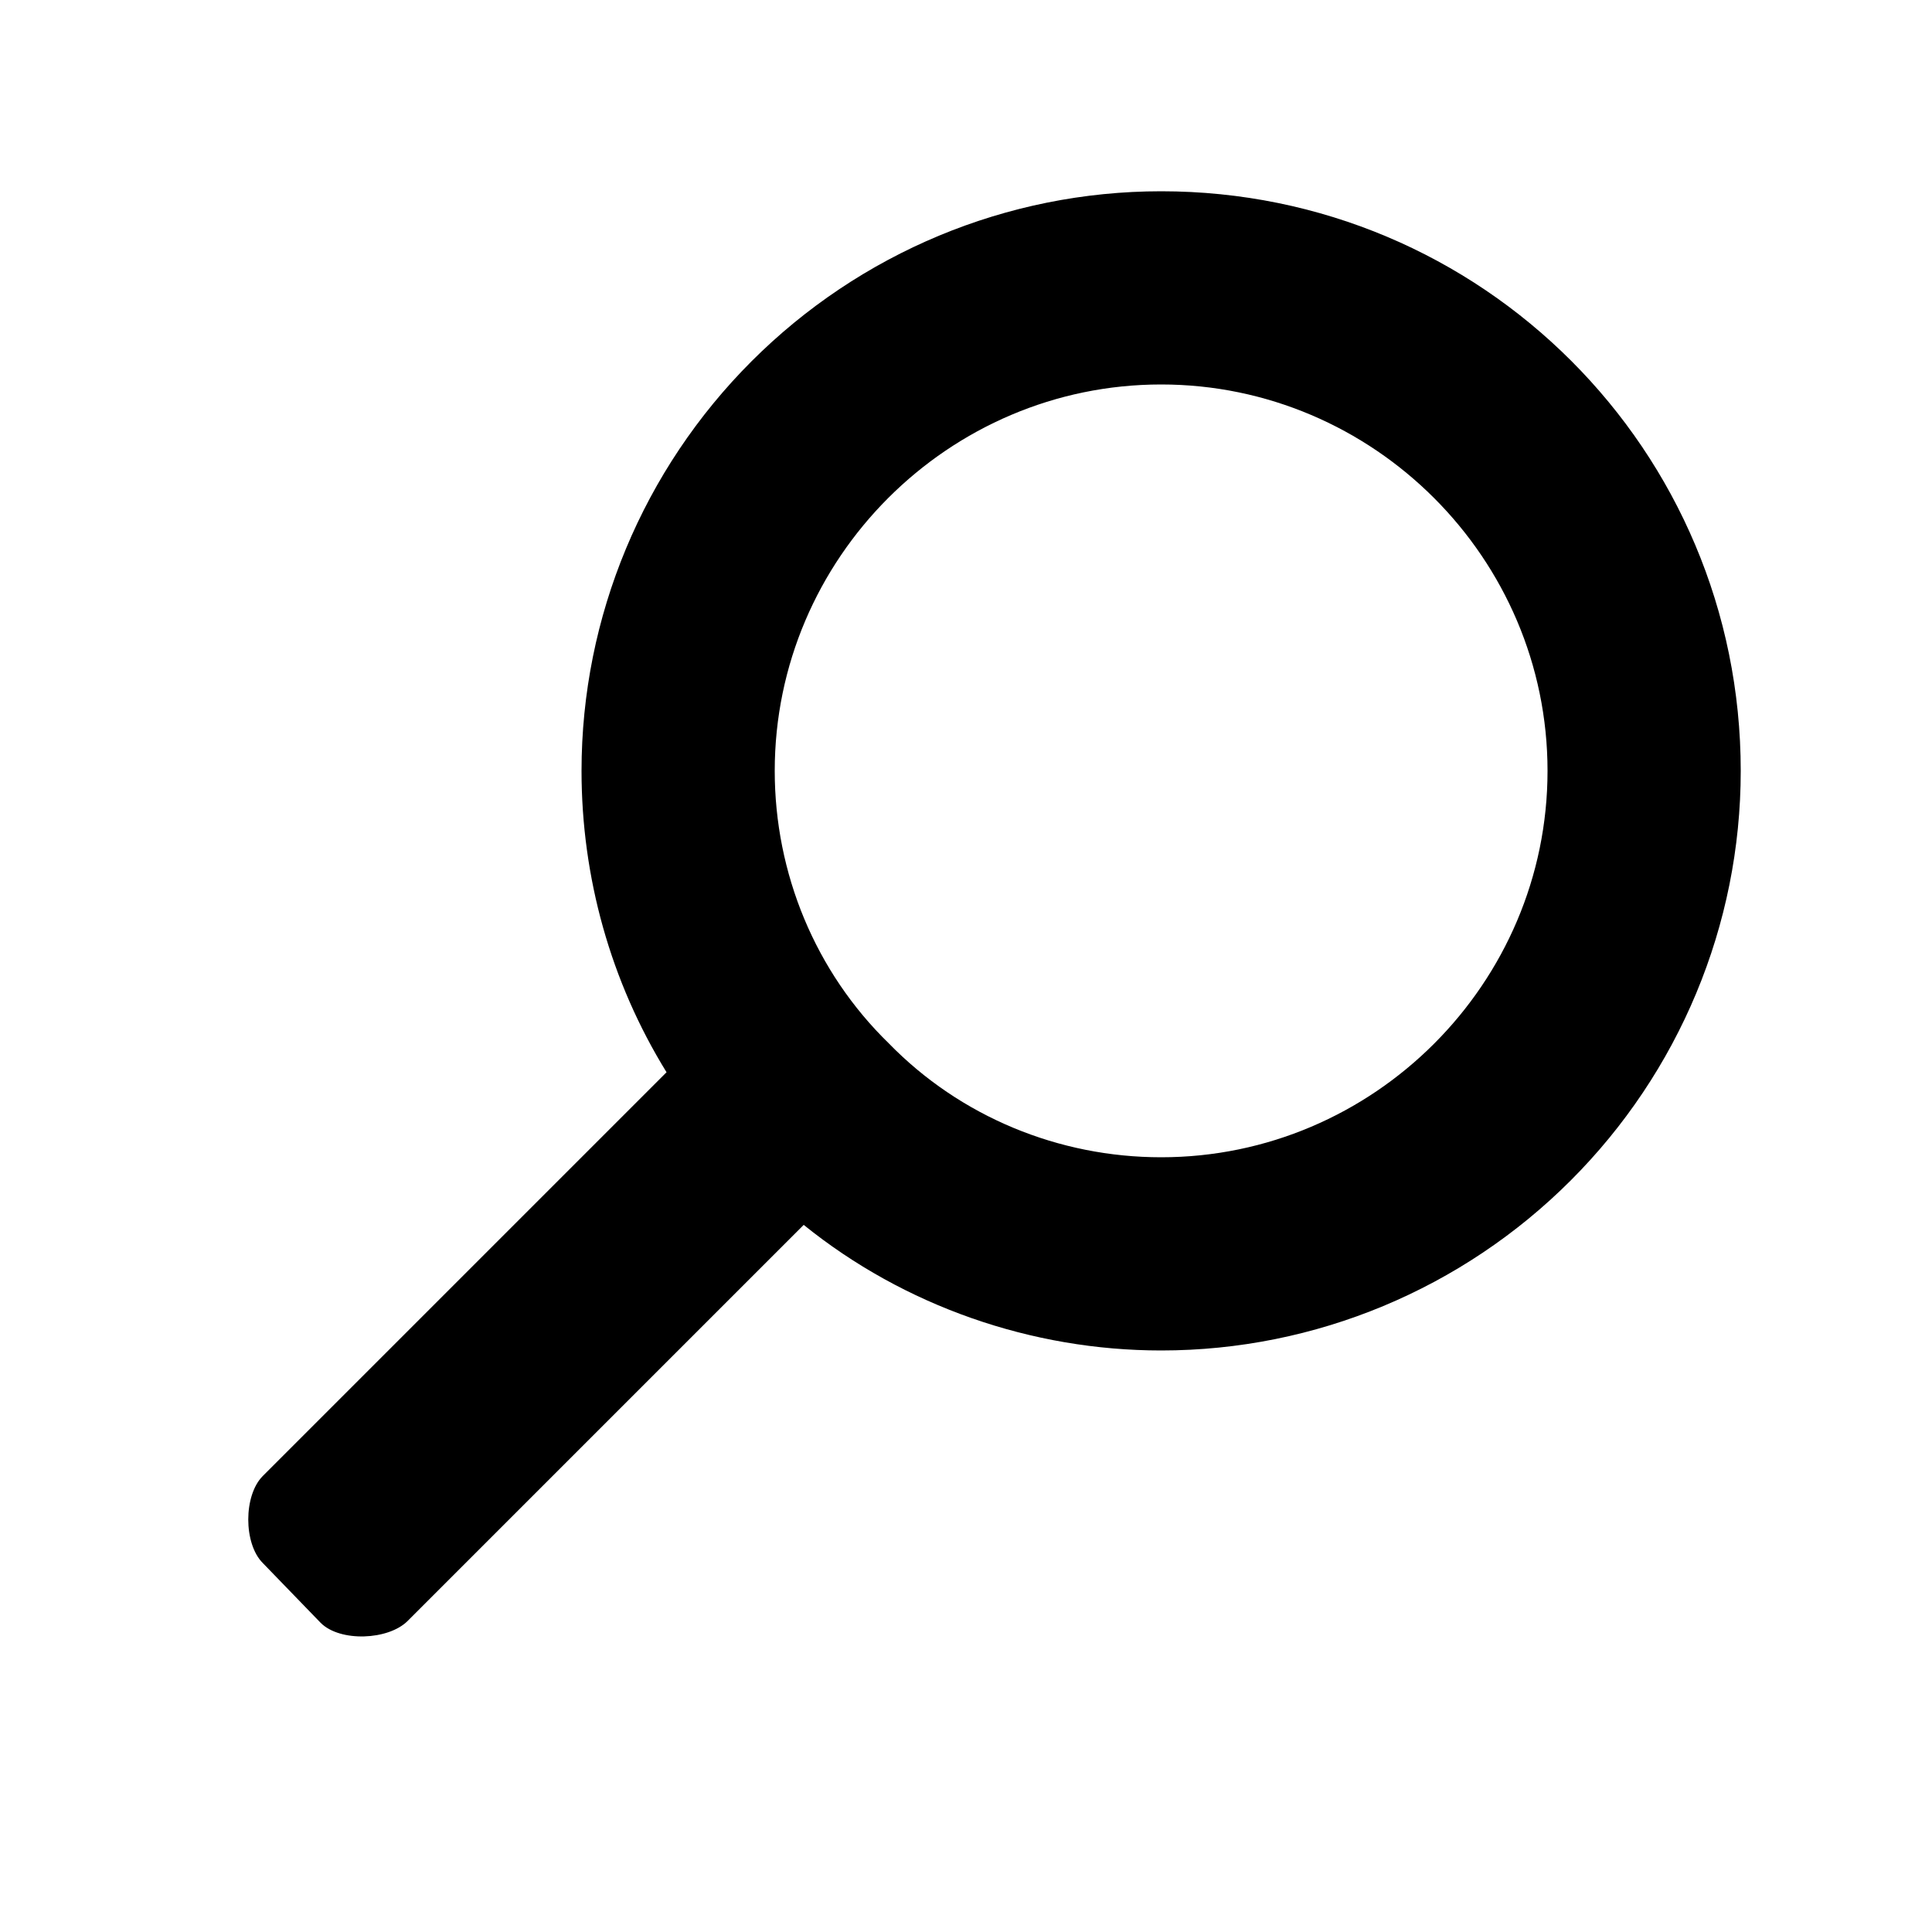
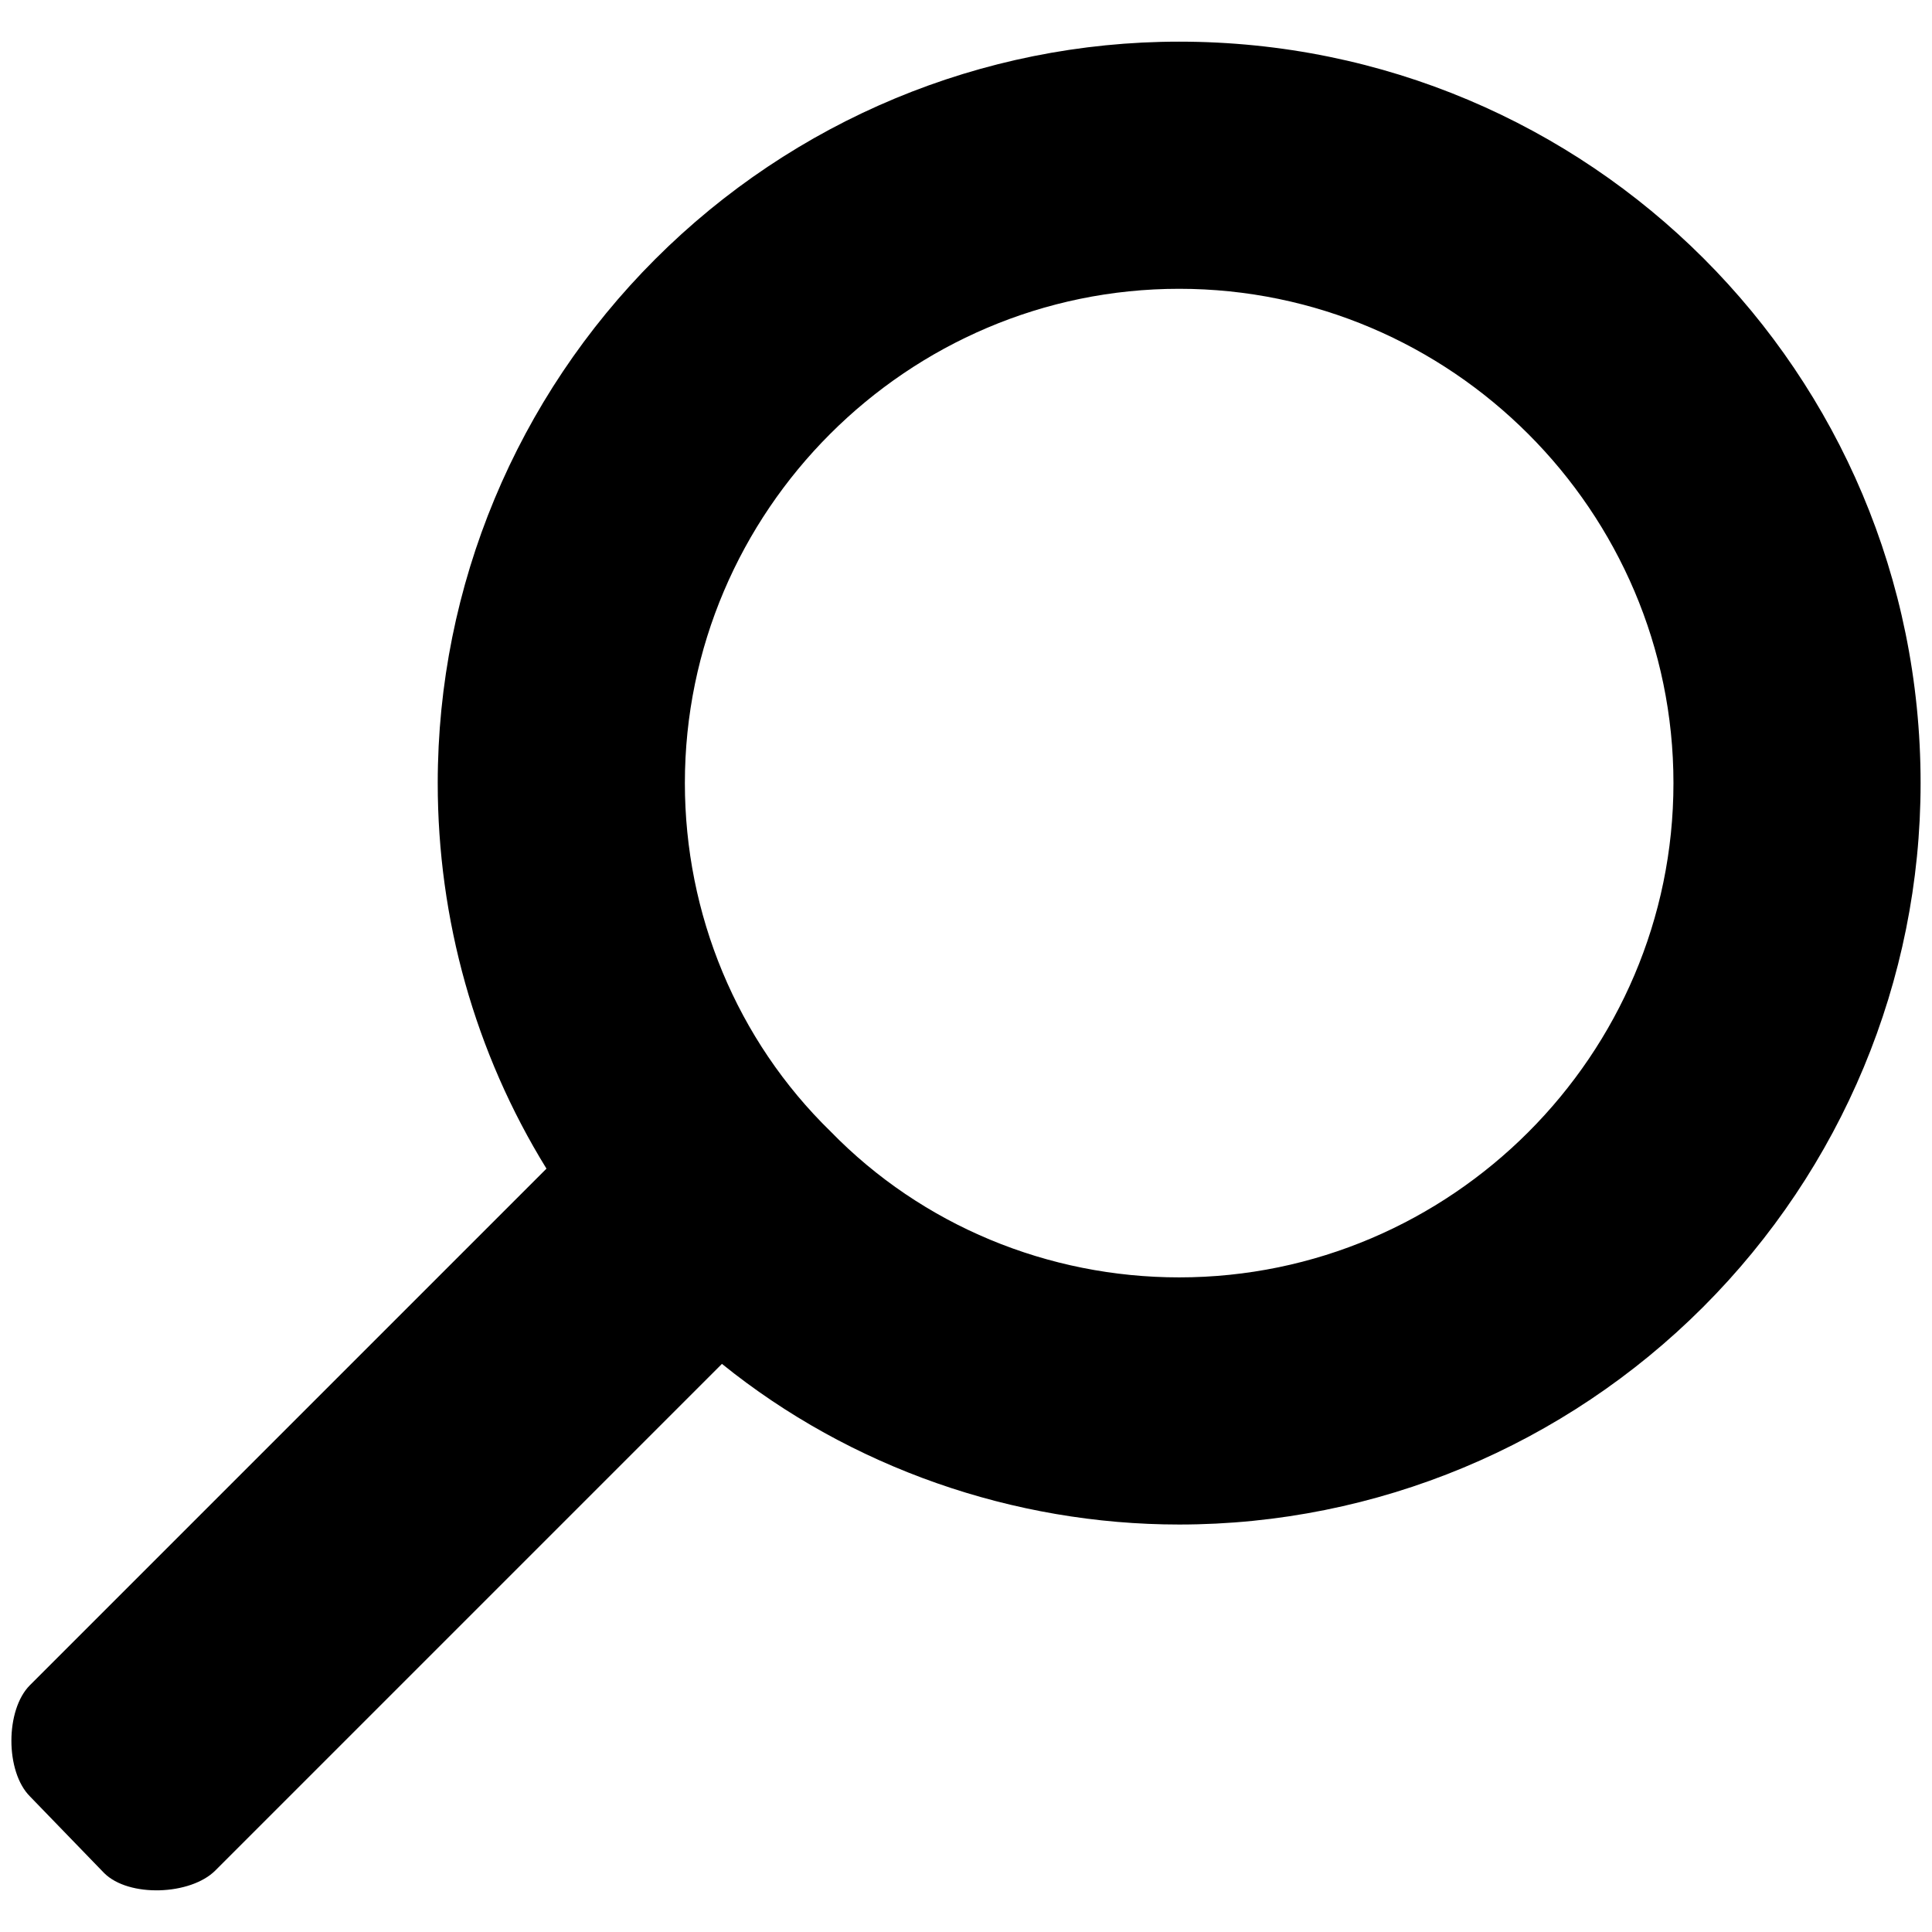
<svg xmlns="http://www.w3.org/2000/svg" viewBox="0 0 1000 1000">
-   <path d="M 601 199C 601 199 601 199 601 199C 491 199 401 289 401 399C 401 452 422 503 460 540C 497 578 548 599 601 599C 711 599 801 509 801 399C 801 289 711 199 601 199M 601 99C 601 99 601 99 601 99C 767 99 901 233 901 399C 901 479 869 555 813 611C 757 667 681 699 601 699C 534 699 468 676 416 634C 416 634 211 839 211 839C 201 849 176 850 166 840C 166 840 136 809 136 809C 126 799 126 774 136 764C 136 764 345 555 345 555C 316 508 301 454 301 399C 301 319 333 243 389 187C 445 131 521 99 601 99" />
+   <defs>
+     <style>
+       .cls-1{fill:#000000}
+     </style>
+   </defs>
+   <g id="Layer_1" data-name="Layer 1">
+     <path d="M610.333 149.482 L610.333 149.482 C469.619 149.482 354.489 264.612 354.489 405.326 C354.489 473.124 381.353 538.365 429.963 585.696 C477.294 634.306 542.534 661.17 610.333 661.17 C751.047 661.17 866.176 546.04 866.176 405.326 C866.176 264.612 751.047 149.482 610.333 149.482 M610.333 21.56 L610.333 21.56 C822.683 21.56 994.098 192.976 994.098 405.326 C994.098 507.663 953.163 604.884 881.527 676.52 C809.891 748.156 712.67 789.091 610.333 789.091 C524.625 789.091 440.197 759.669 373.677 705.942 L111.438 968.182 C98.645 980.974 66.665 982.253 53.873 969.461 L15.496 929.805 C2.704 917.013 2.704 885.033 15.496 872.24 L282.853 604.884 C245.755 544.761 226.567 475.683 226.567 405.326 C226.567 302.988 267.502 205.768 339.138 134.132 C410.775 62.495 507.995 21.56 610.333 21.56" class="cls-1" />
+   </g>
</svg>
